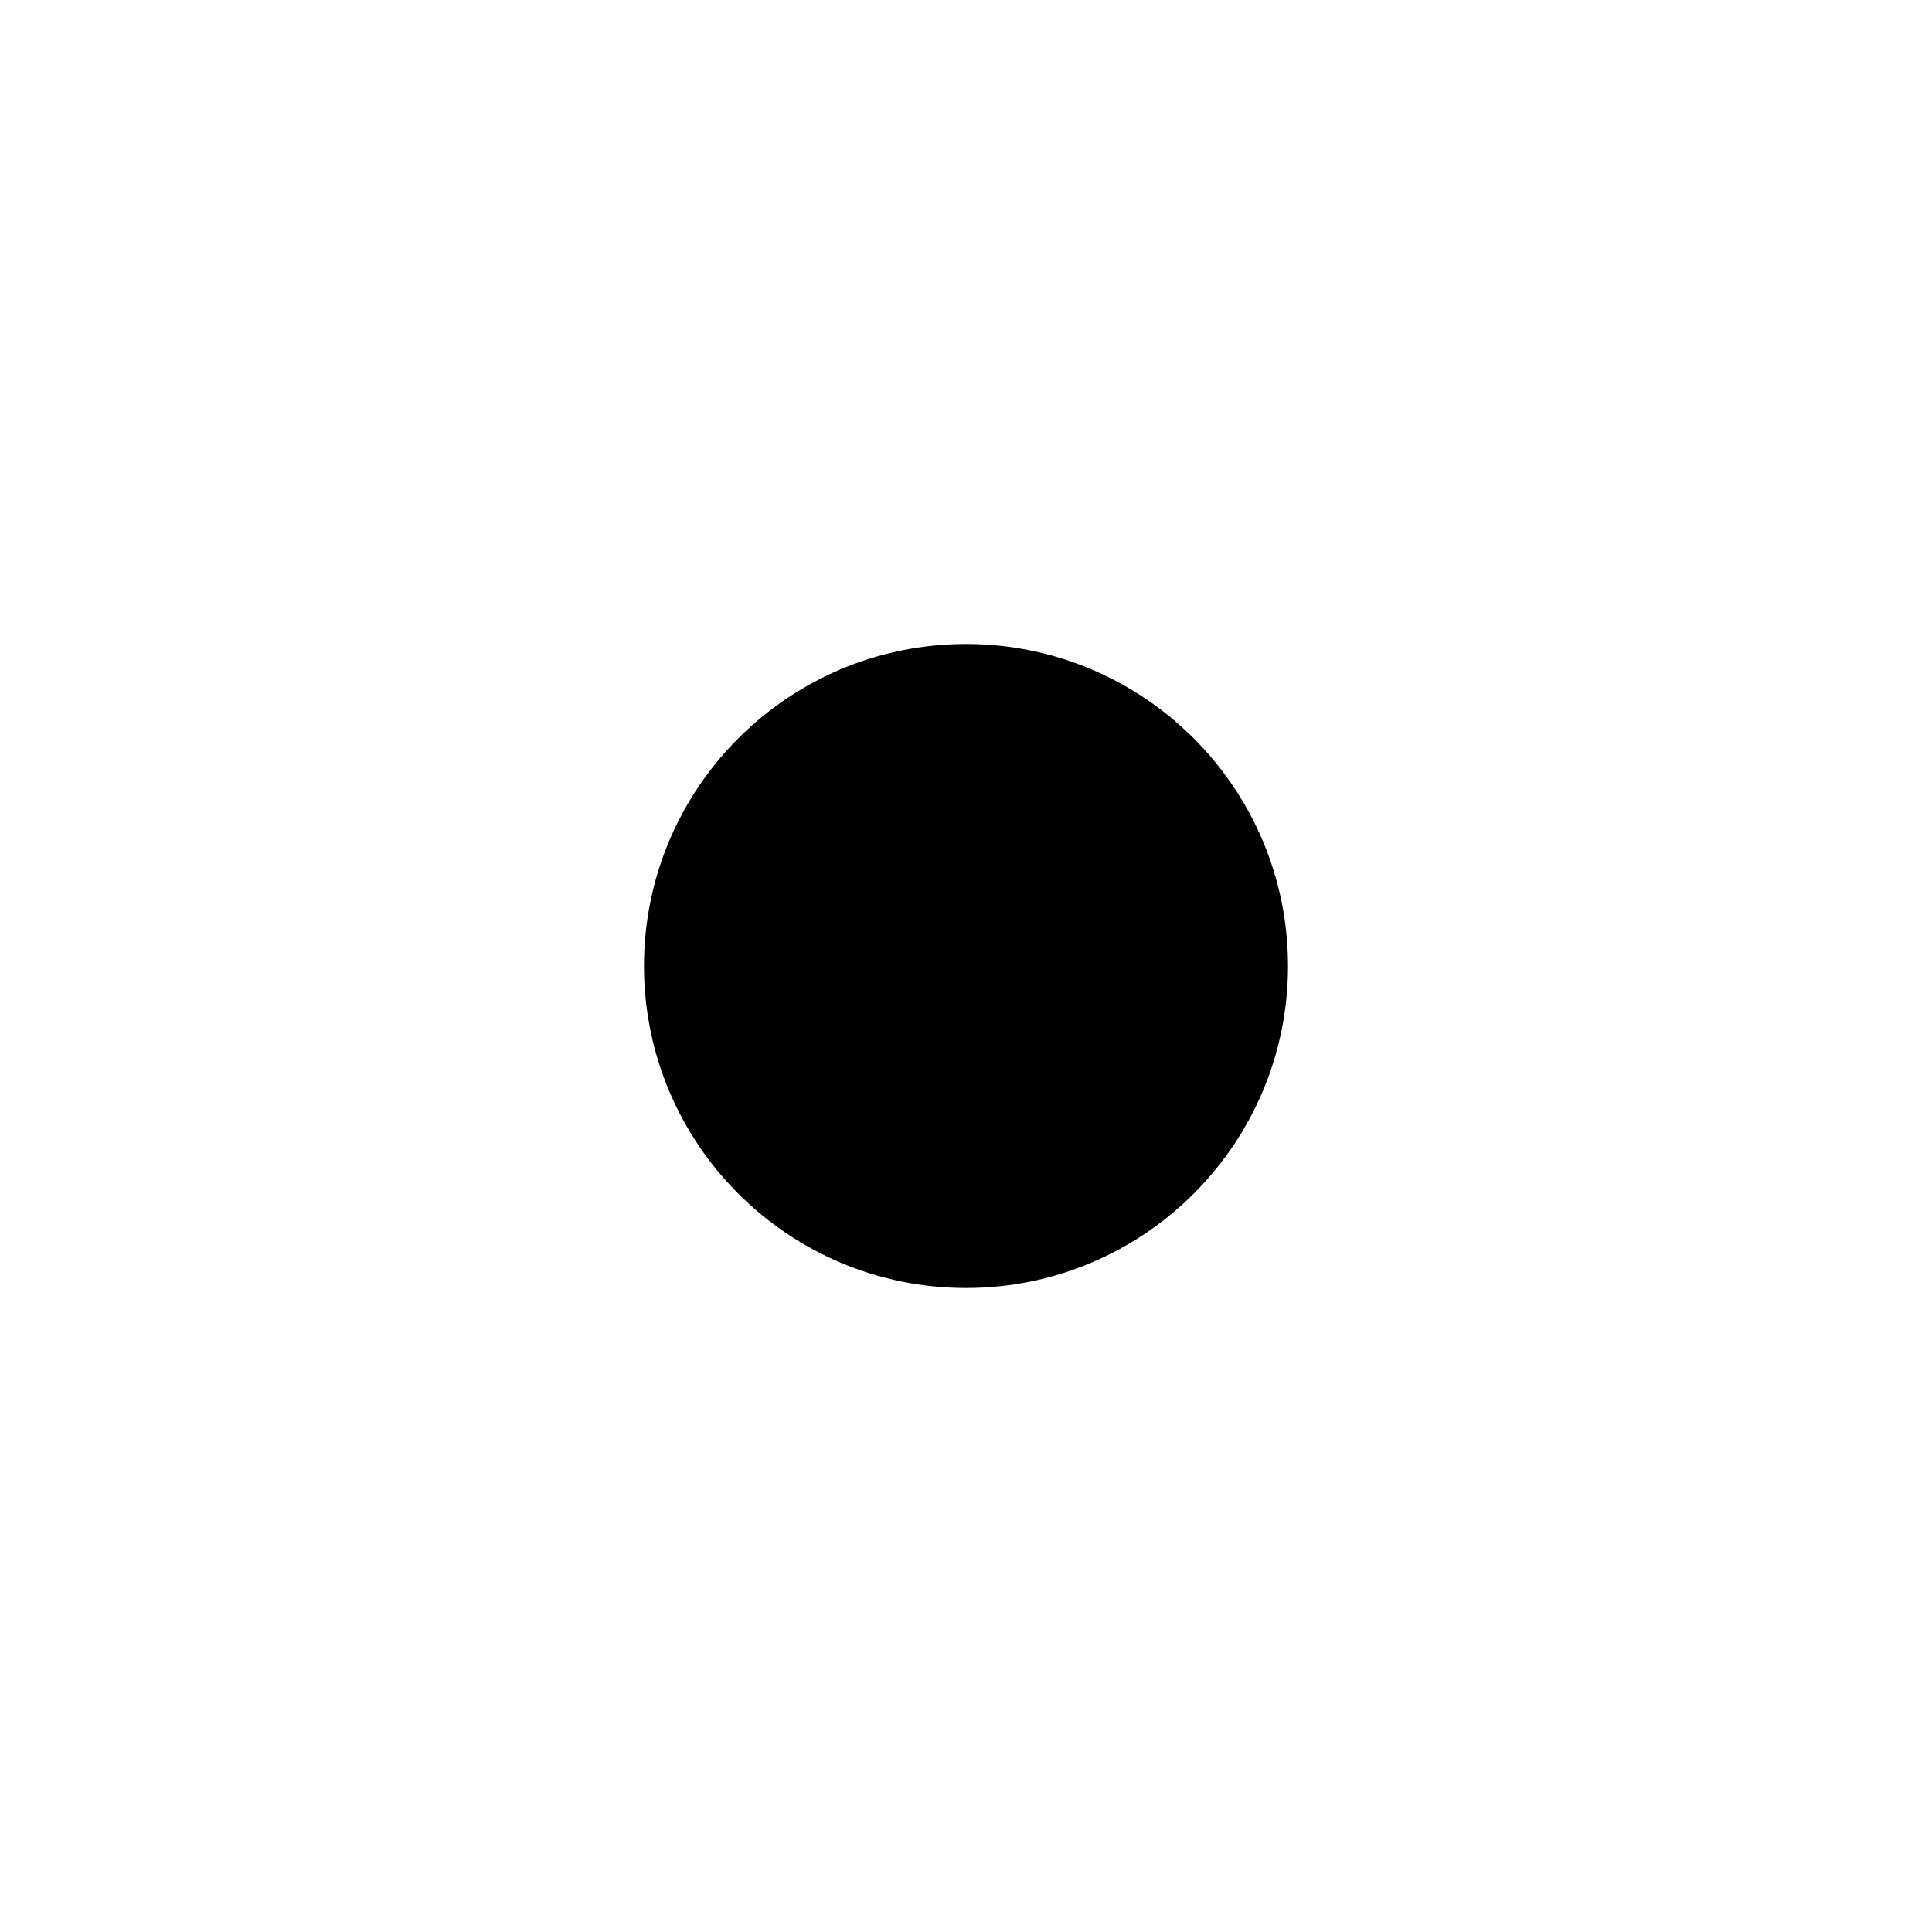
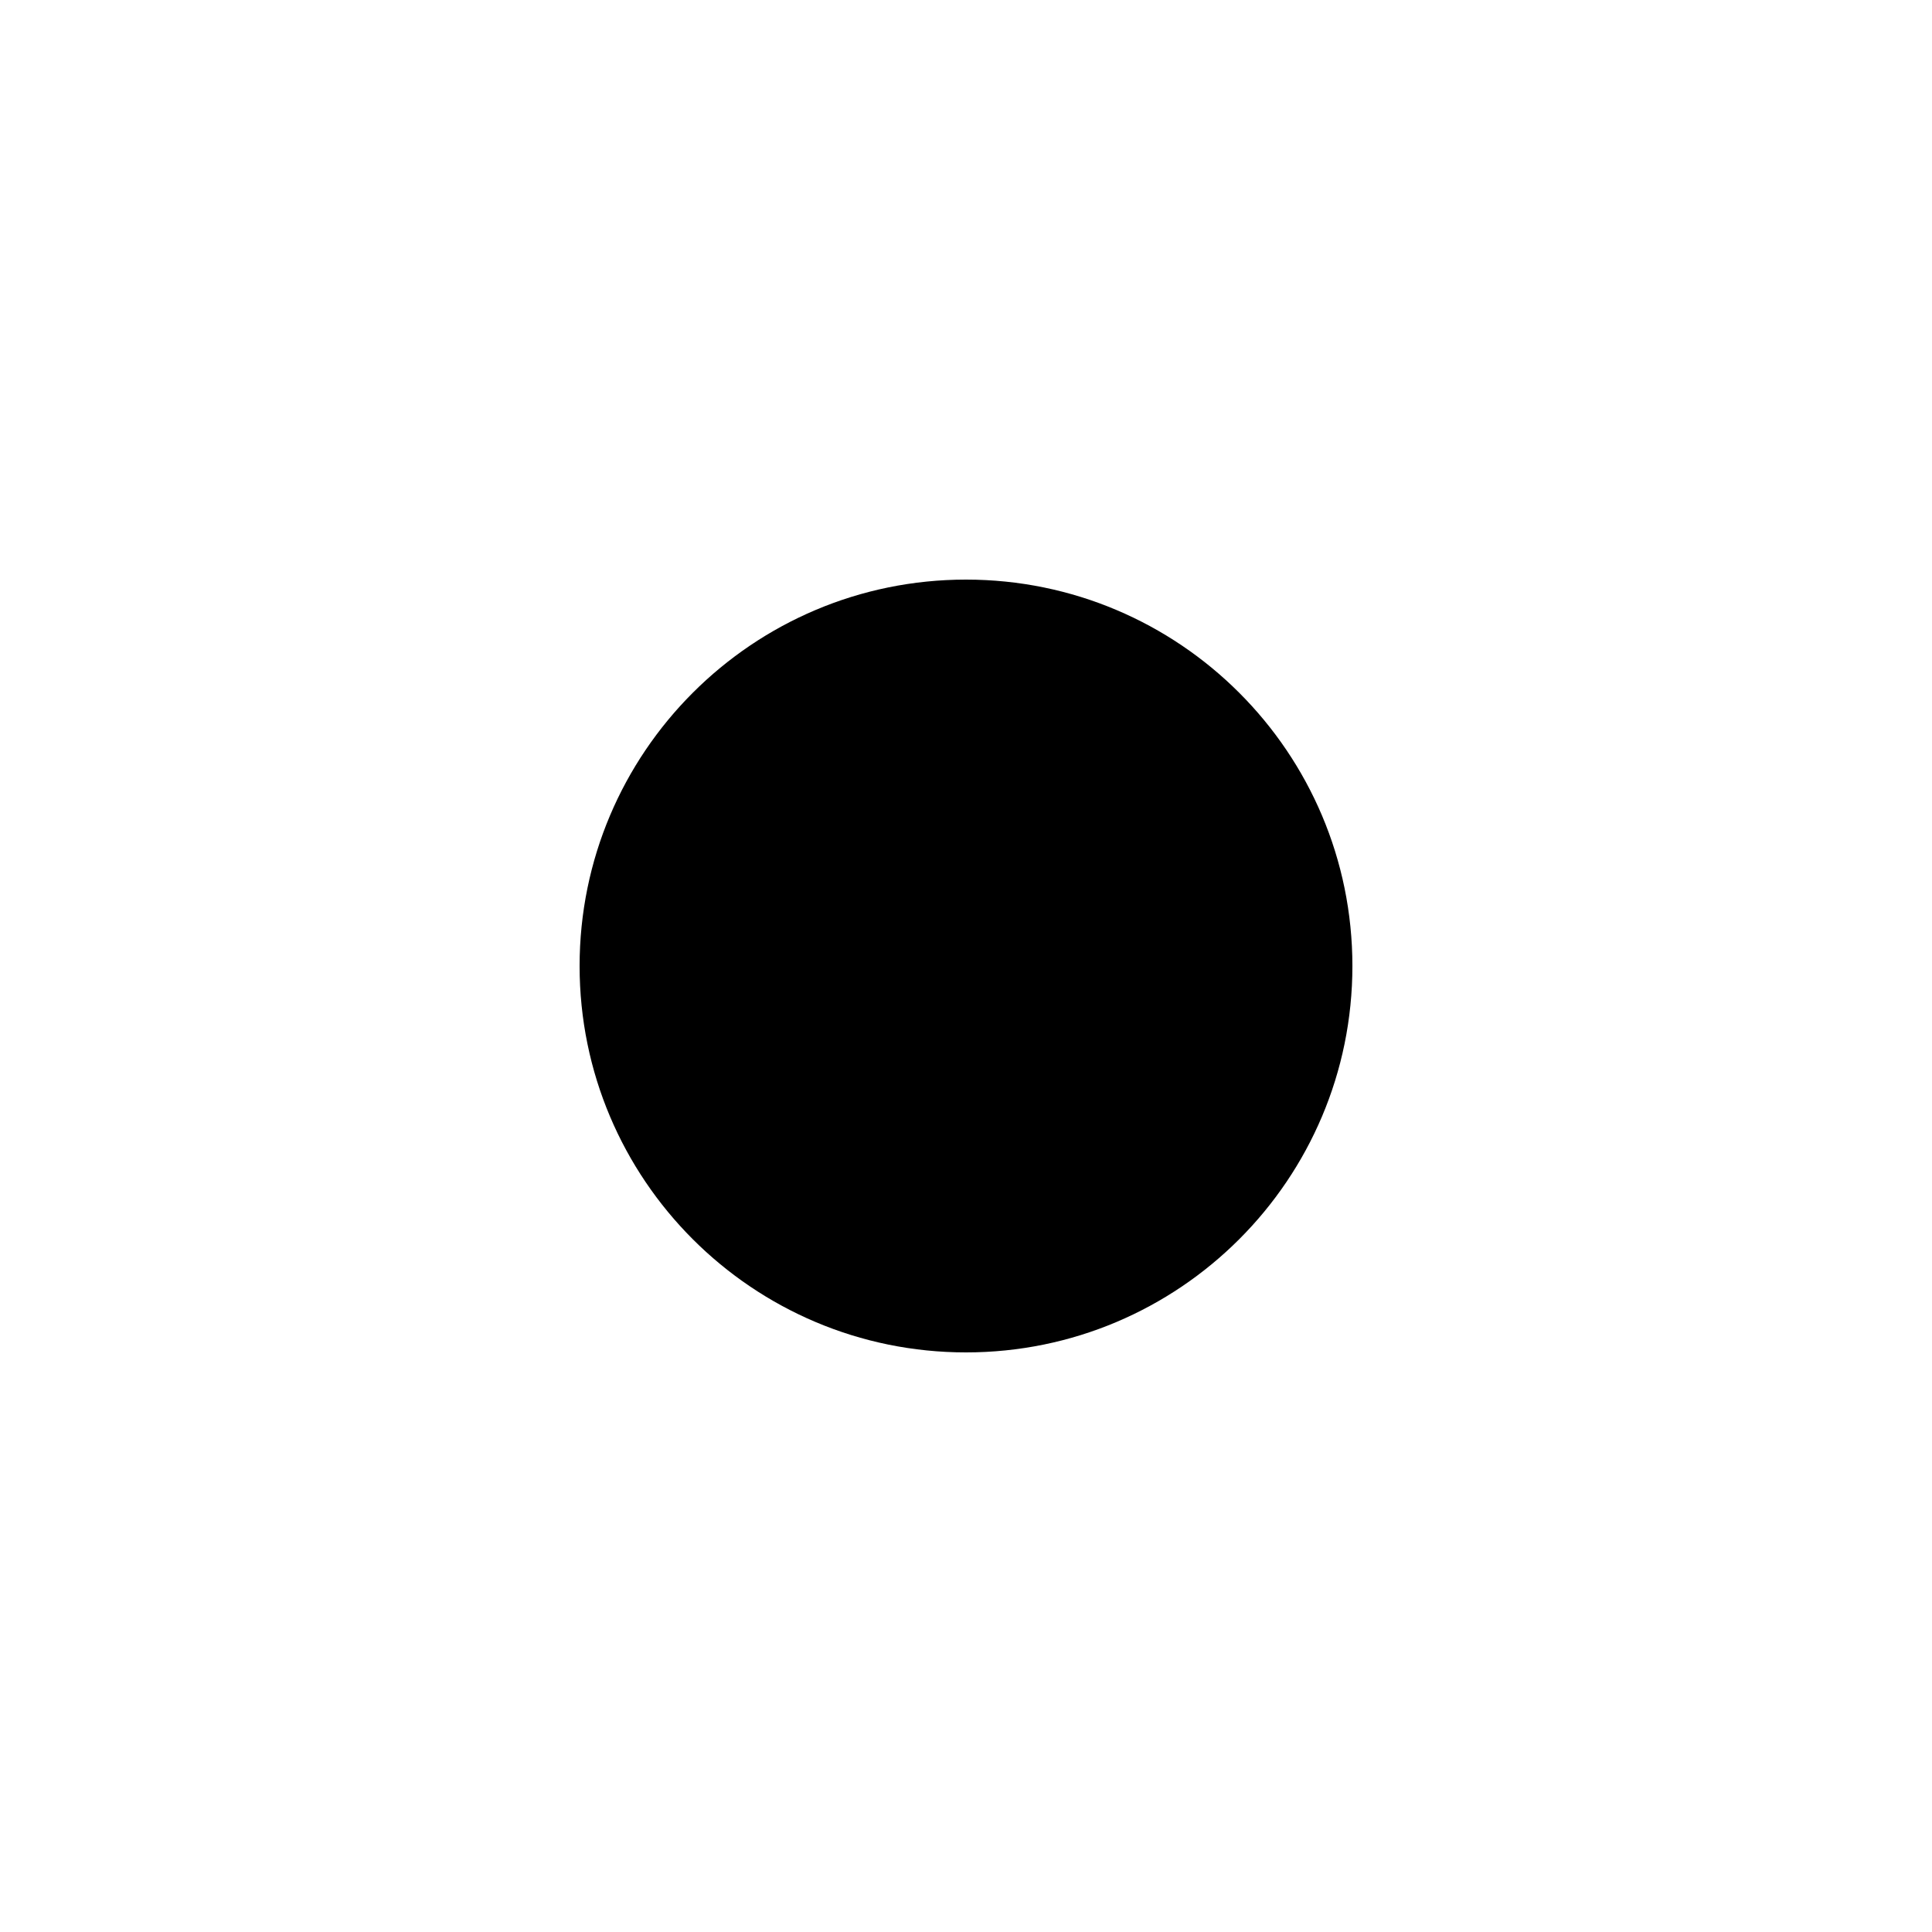
- <svg xmlns="http://www.w3.org/2000/svg" width="24" height="24" viewBox="0 0 24 24">
-   <path d="M12 16C14.209 16 16 14.209 16 12C16 9.791 14.209 8 12 8C9.791 8 8 9.791 8 12C8 14.209 9.791 16 12 16Z" />
+ <svg xmlns="http://www.w3.org/2000/svg" width="20" height="20" viewBox="0 0 20 20">
+   <path d="M10 14C12.209 14 14 12.209 14 10C14 7.791 12.209 6 10 6C7.791 6 6 7.791 6 10C6 12.209 7.791 14 10 14Z" />
</svg>
